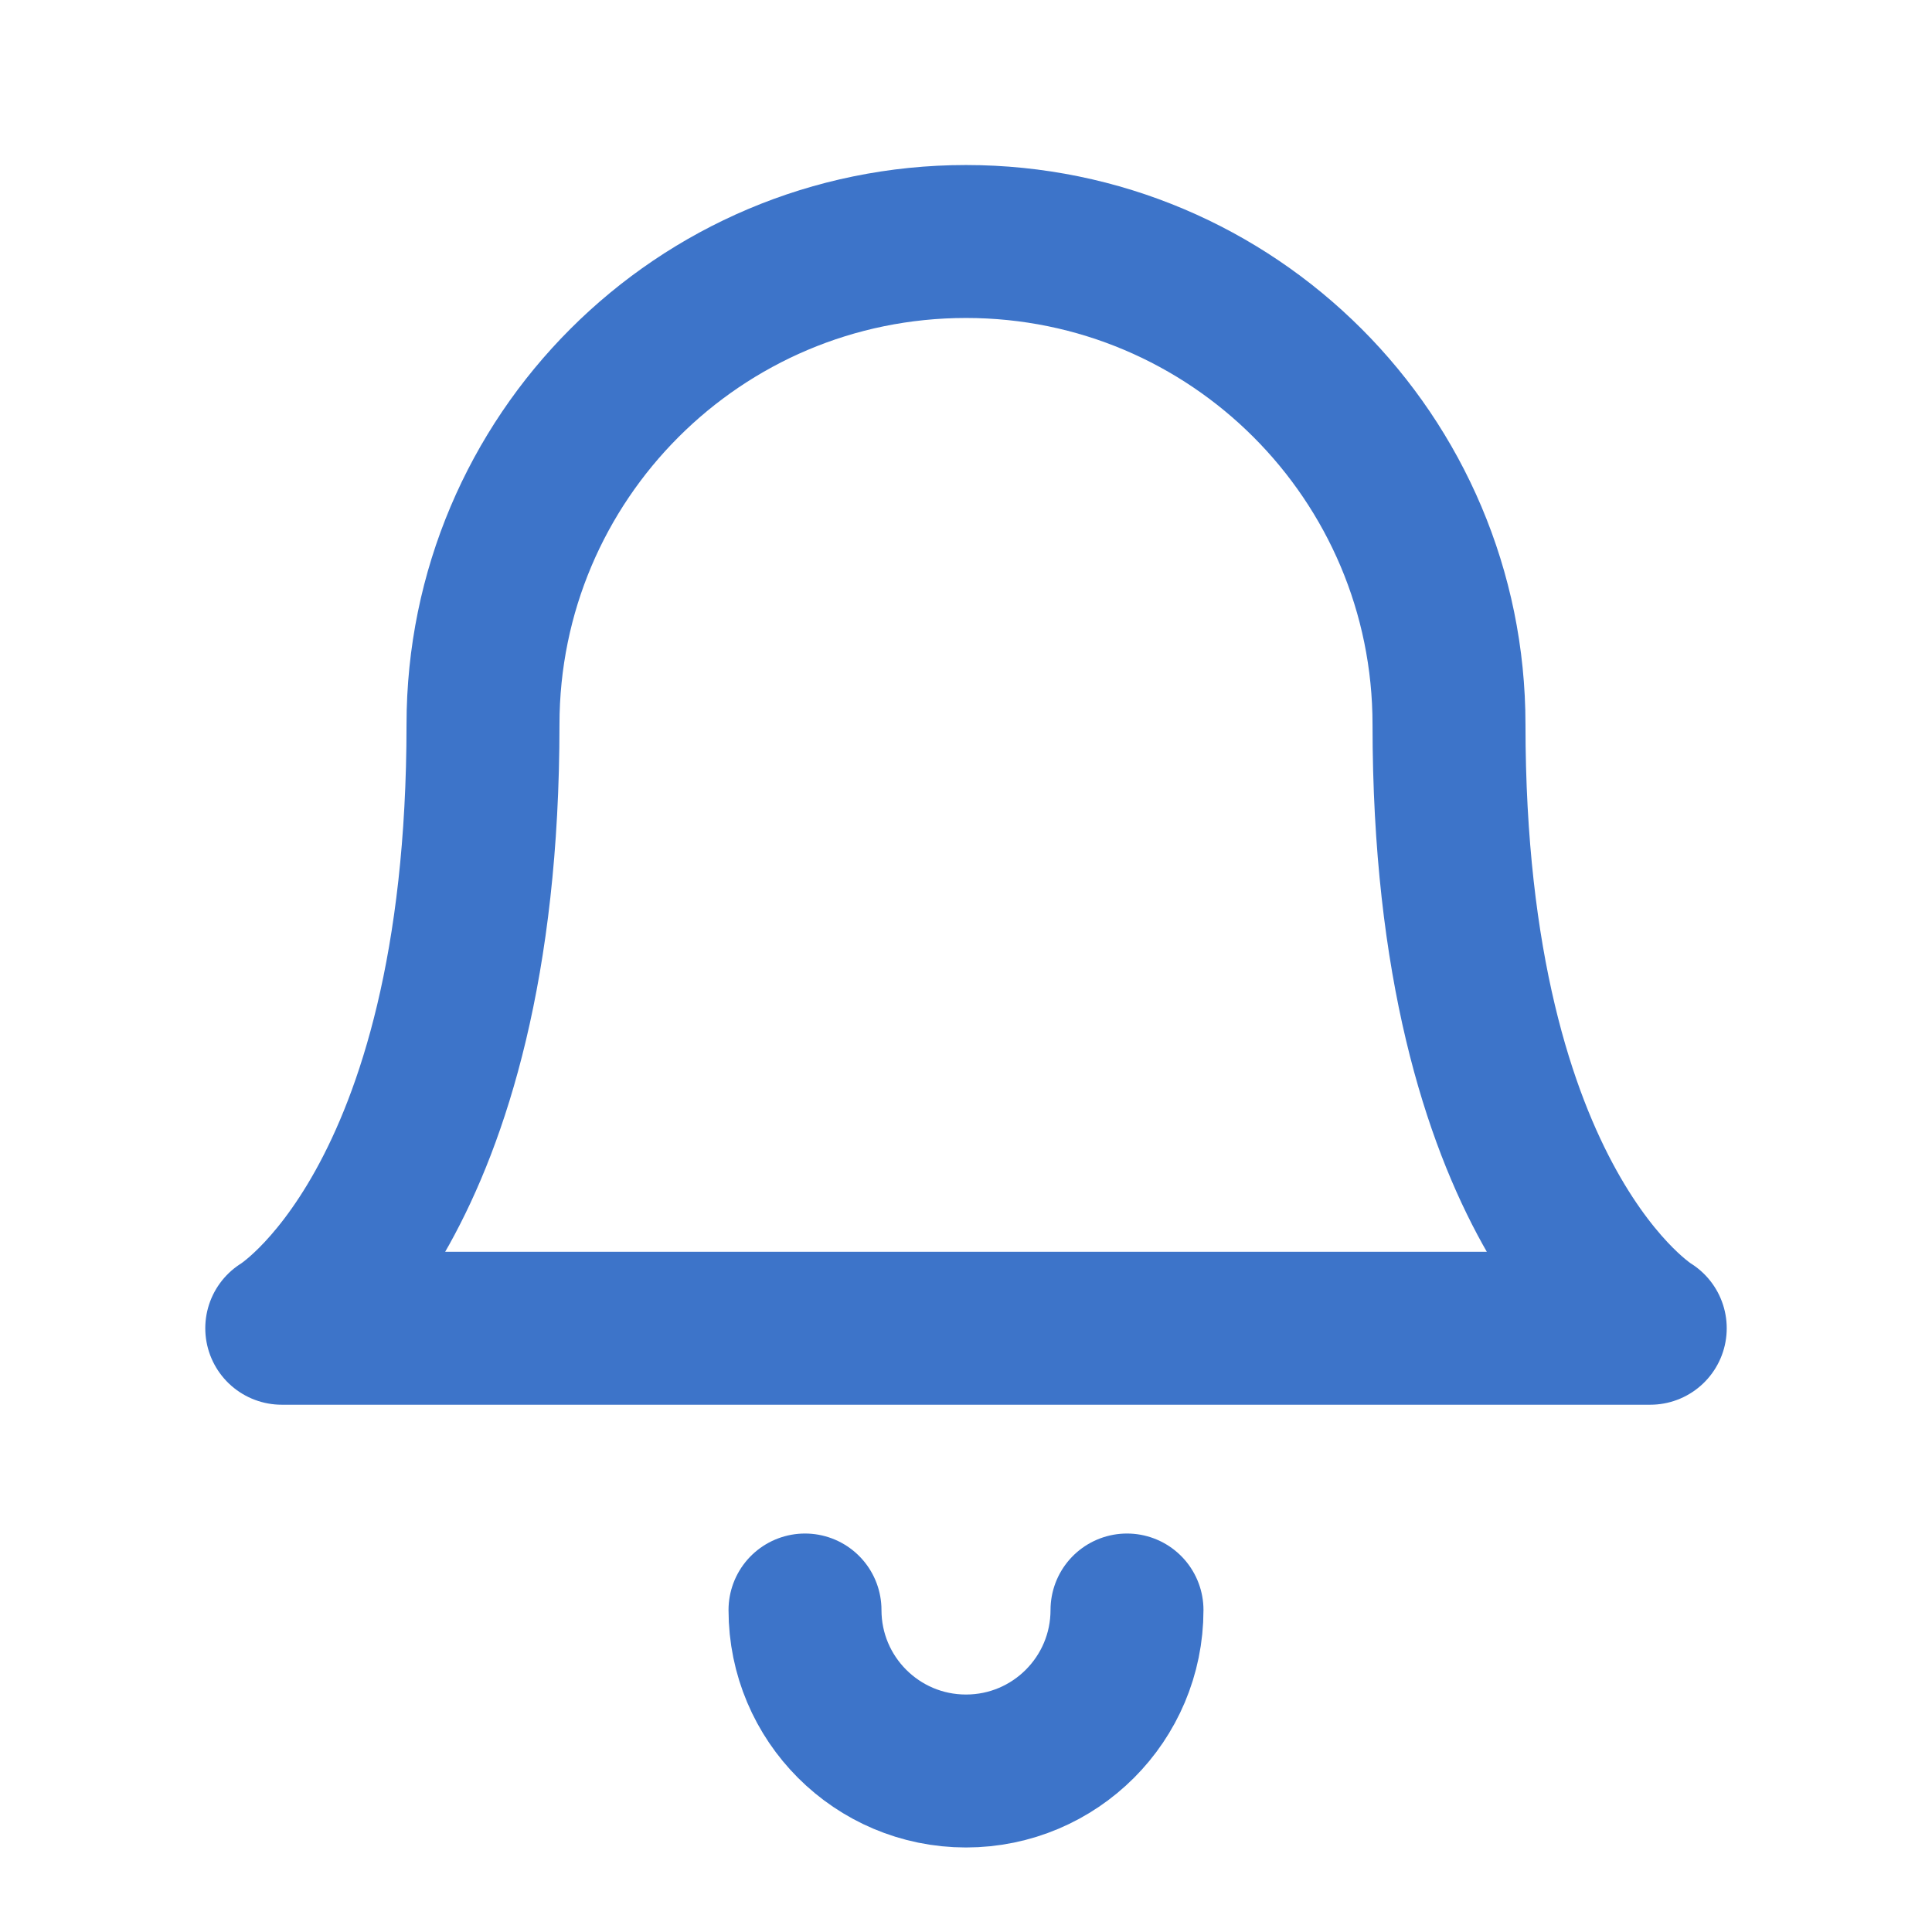
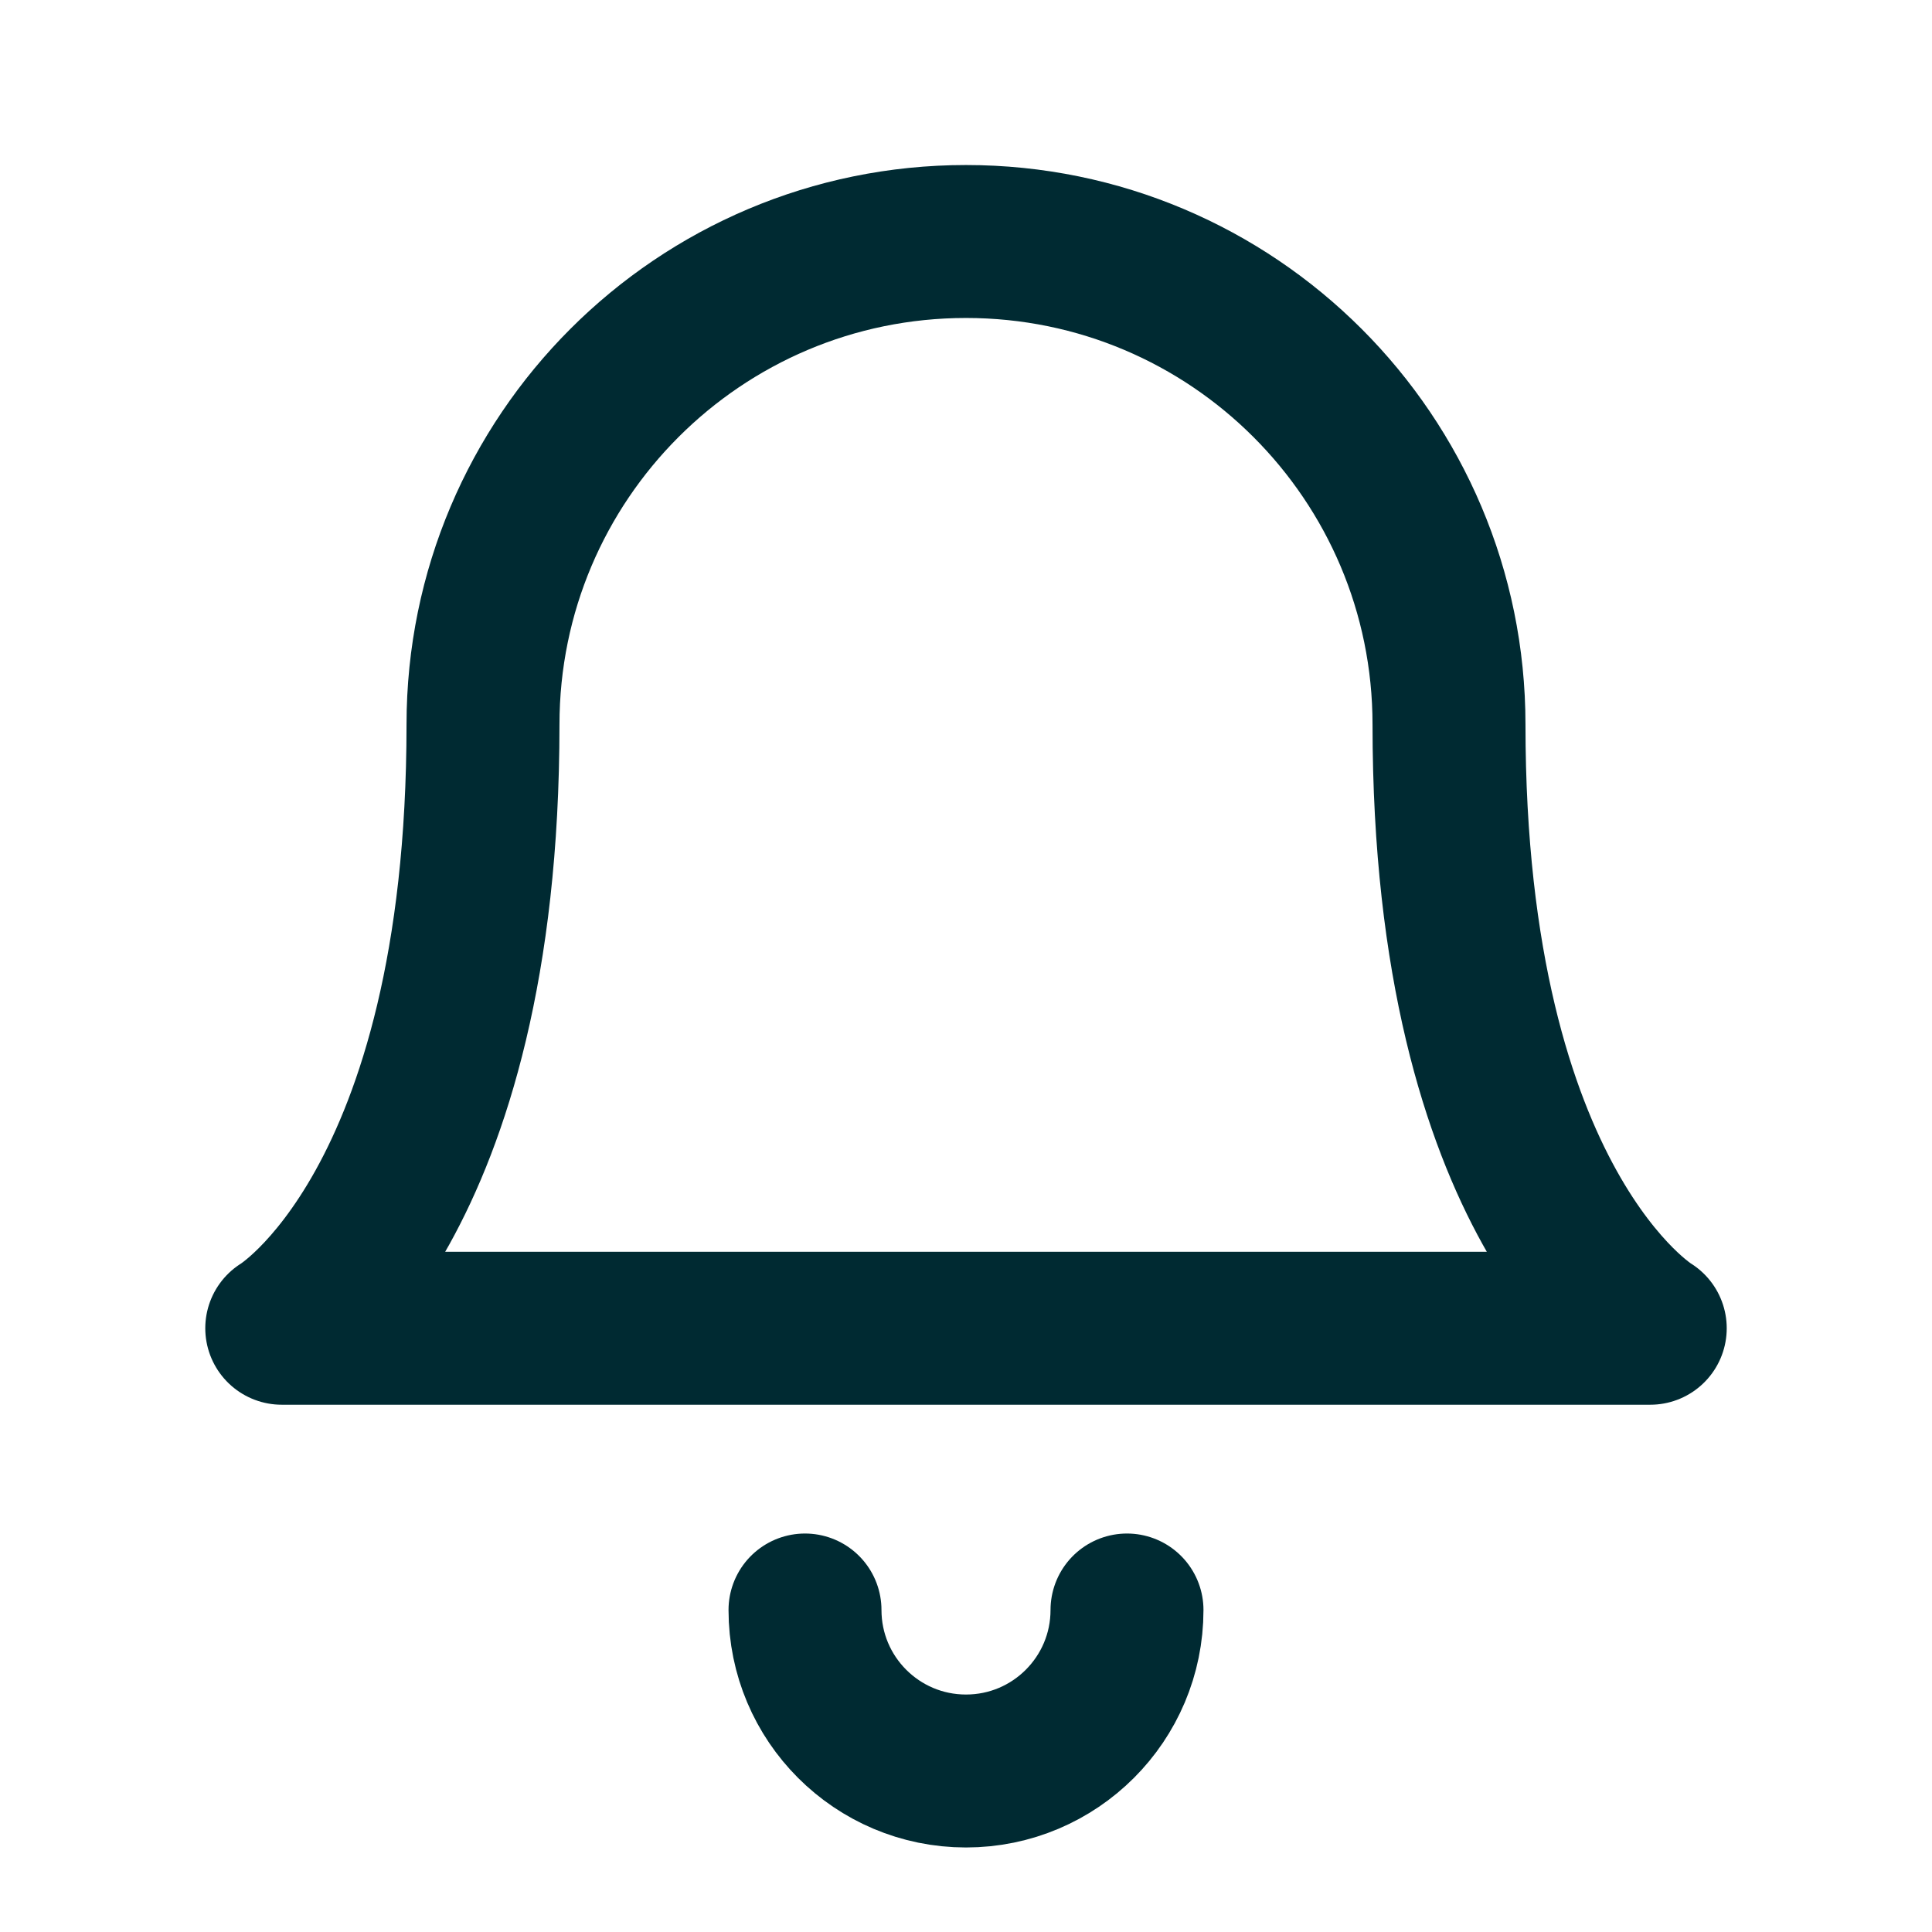
- <svg xmlns="http://www.w3.org/2000/svg" width="24" height="24" viewBox="0 0 24 24" fill="none" stroke="#3d74c9" stroke-width="1.9" stroke-linecap="round" stroke-linejoin="round">
+ <svg xmlns="http://www.w3.org/2000/svg" width="24" height="24" viewBox="0 0 24 24" fill="none" stroke="#002a32" stroke-width="1.9" stroke-linecap="round" stroke-linejoin="round">
  <path d="M6 9a6 6 0 0 1 12 0c0 6 2.5 7.5 2.5 7.5h-17S6 15 6 9z" />
  <path d="M10 20a2 2 0 0 0 4 0" />
</svg>
